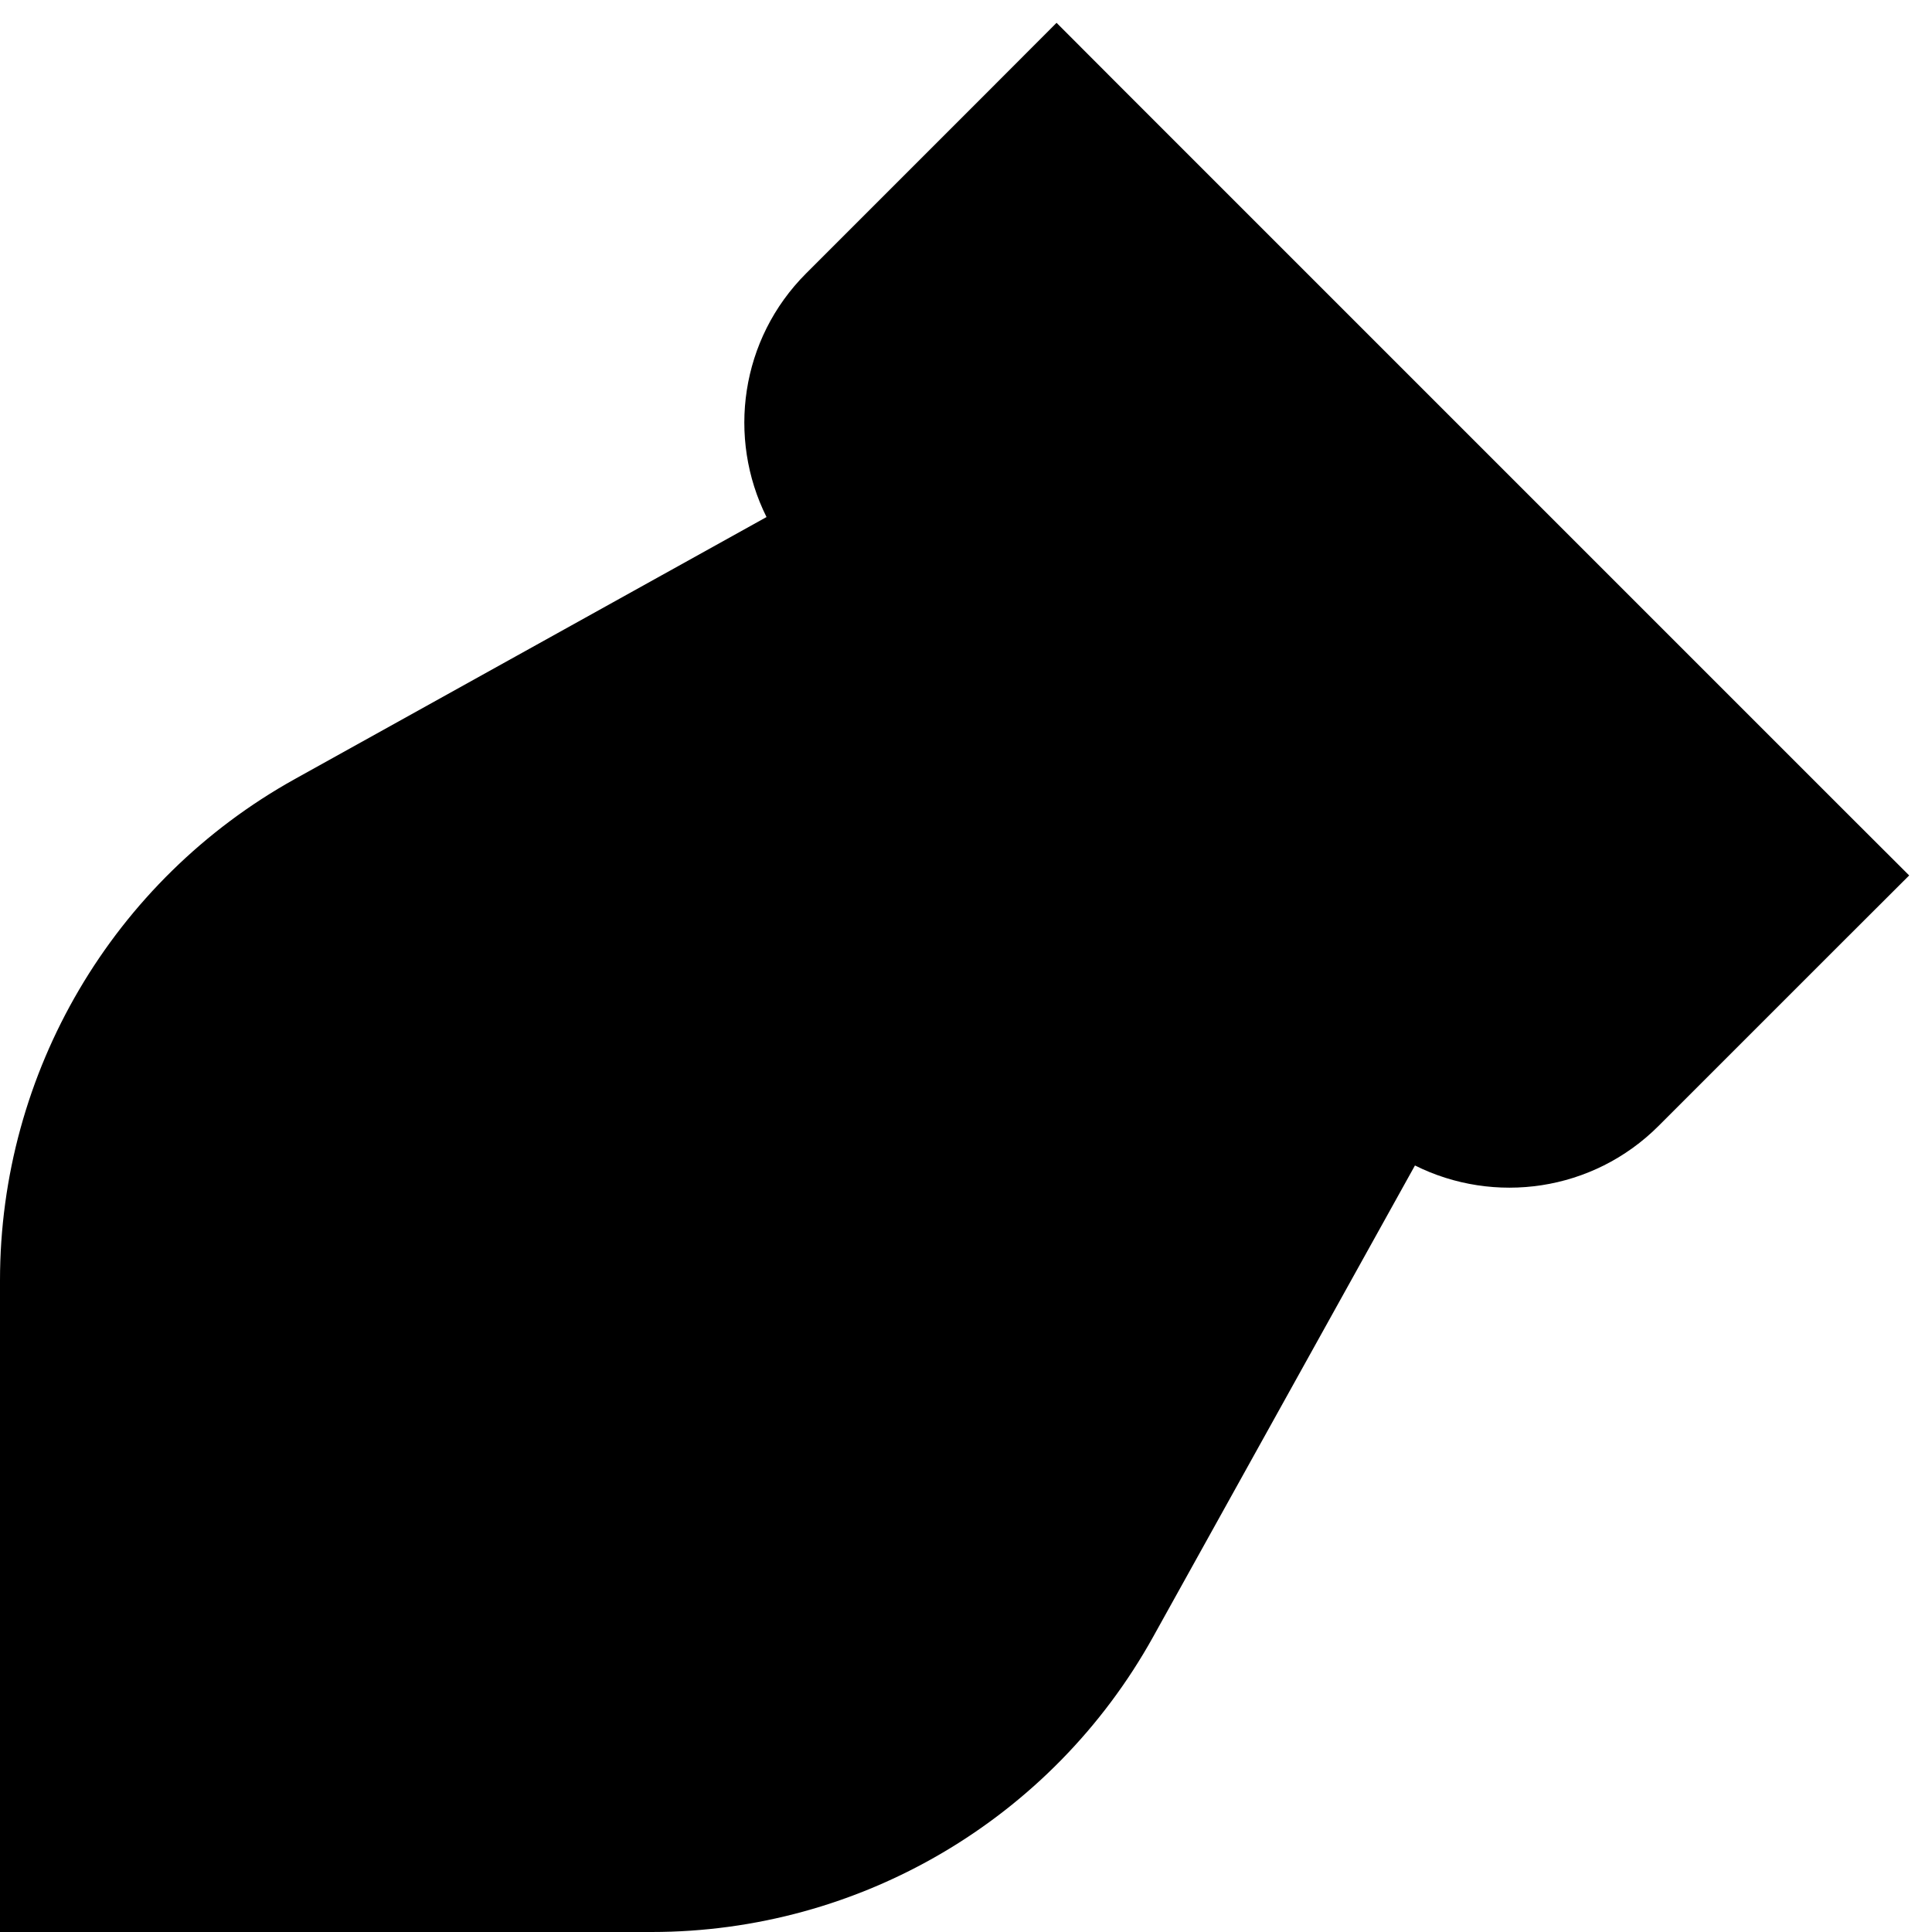
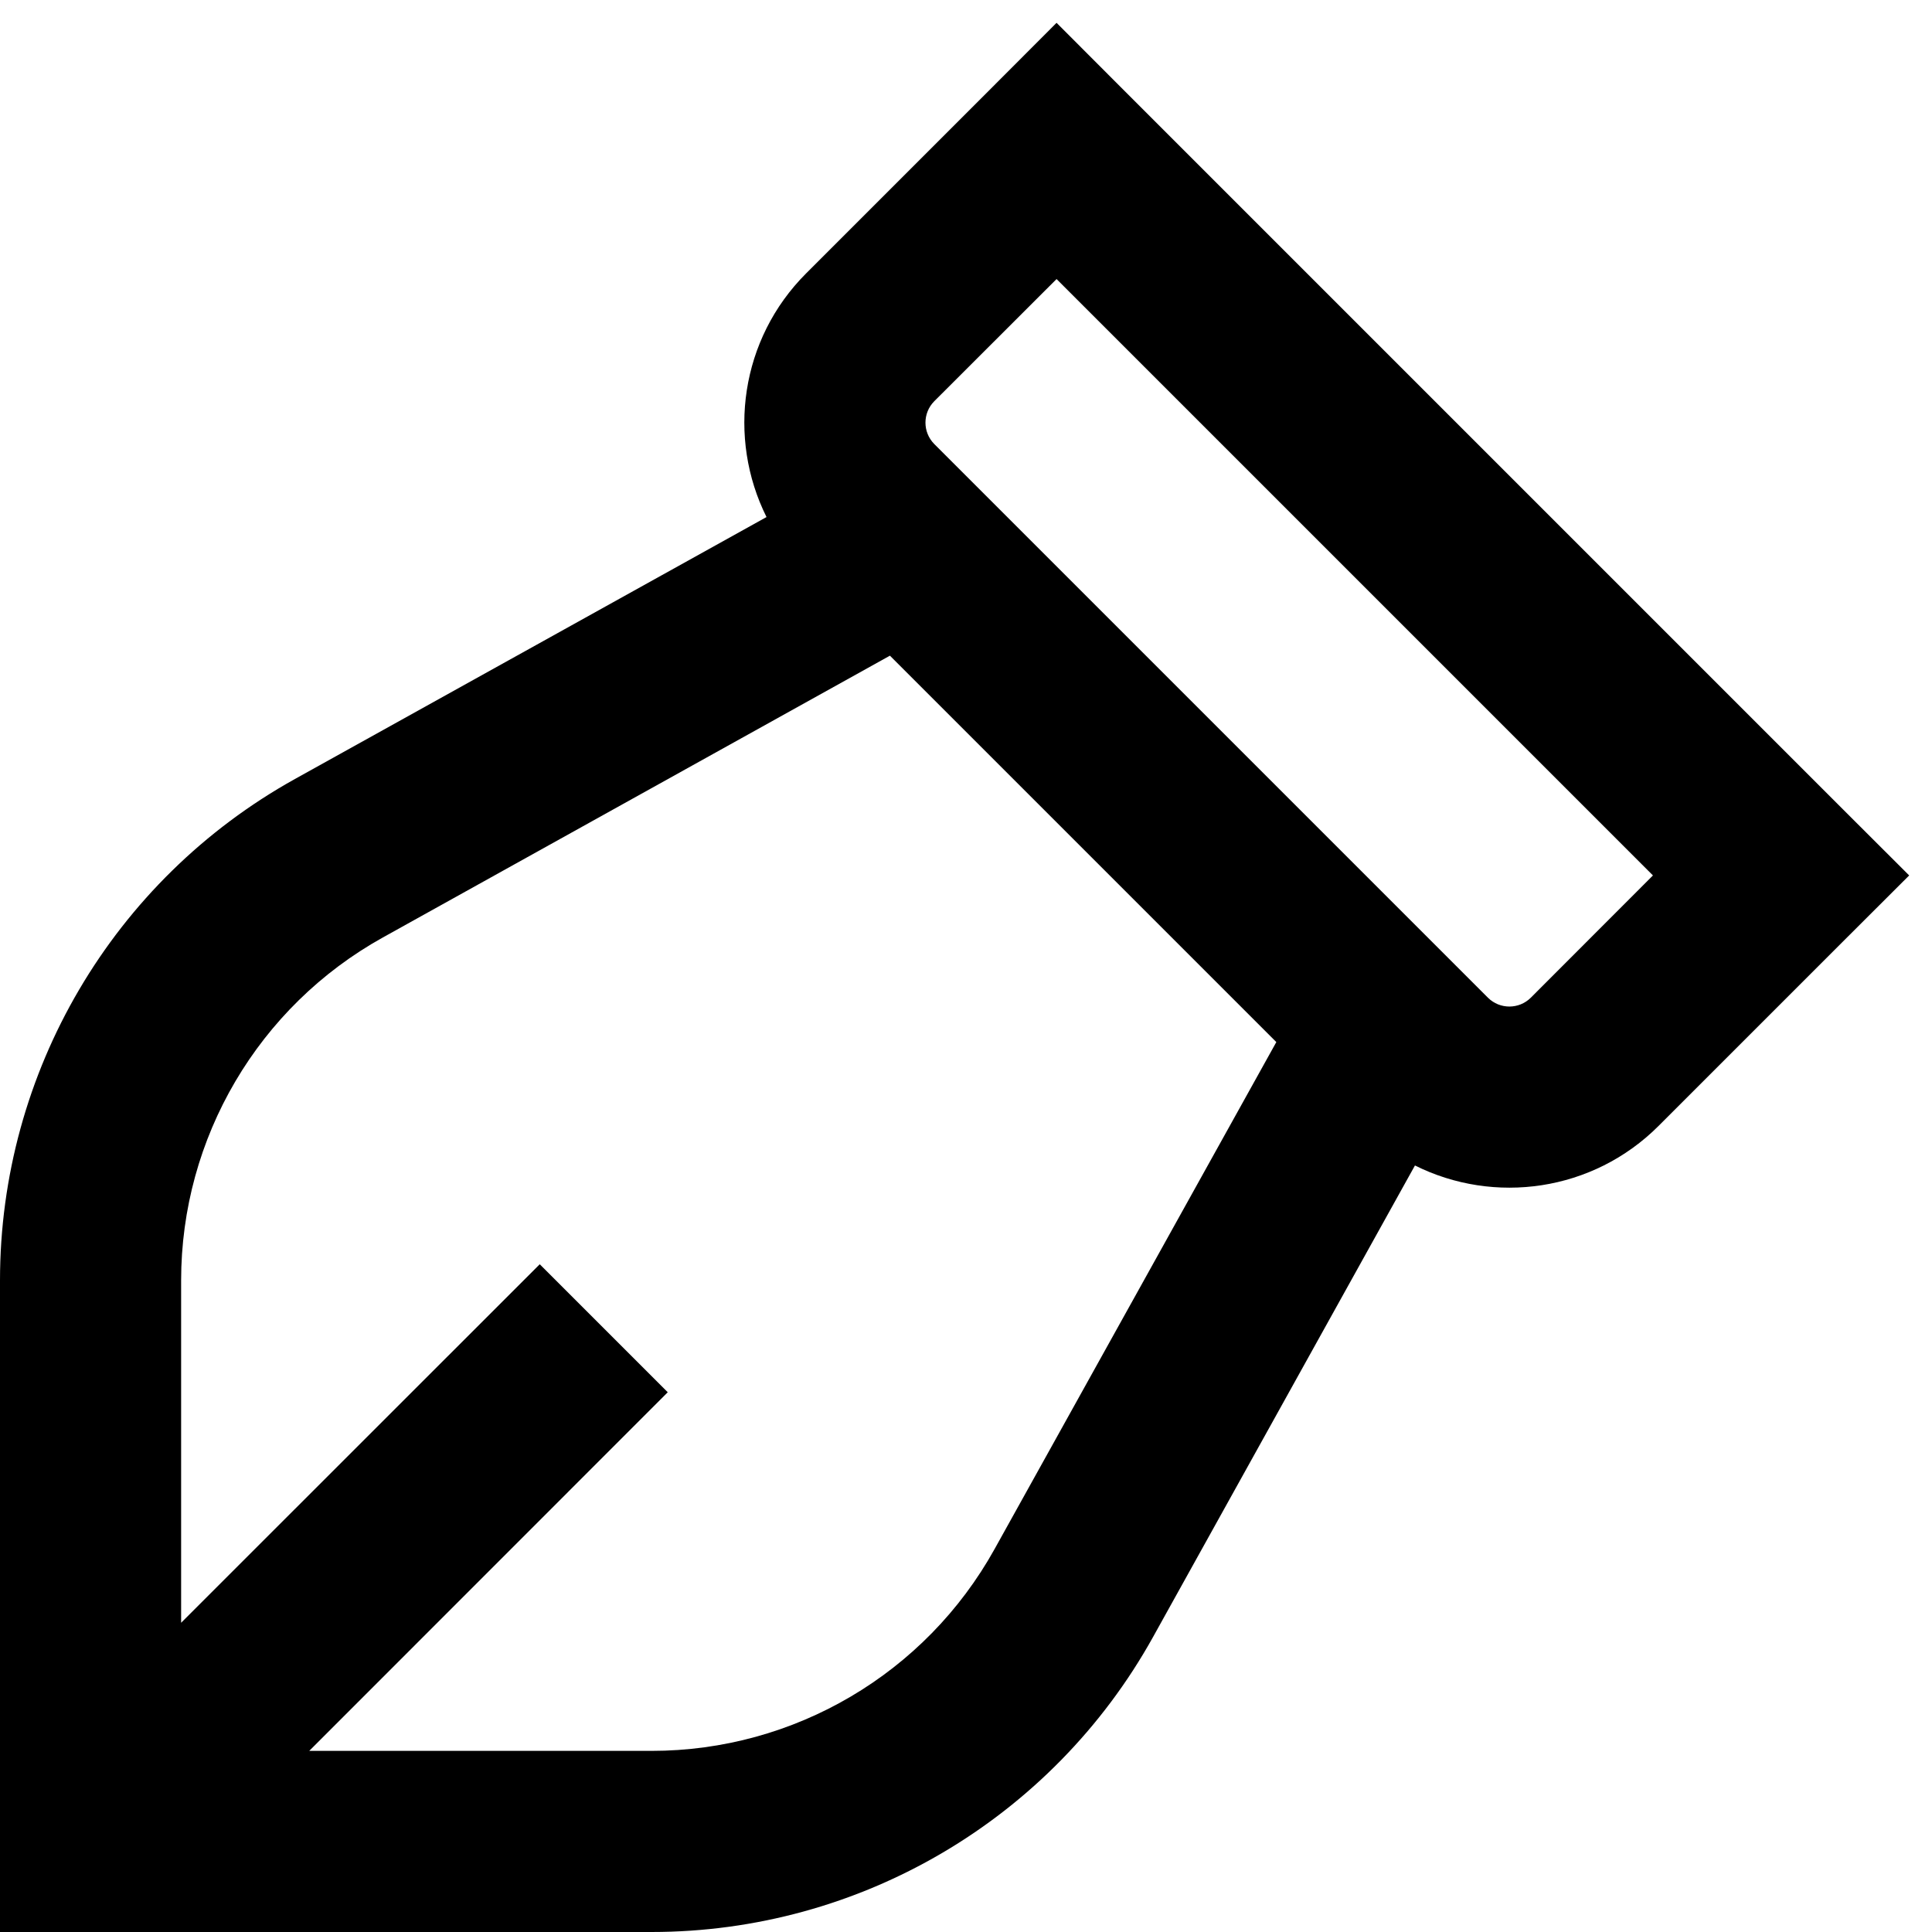
<svg height="16" stroke-linejoin="round" viewBox="0 0 16 16" width="16">
-   <path d="M8.75 0.189L9.28 0.72L15.28 6.72L15.811 7.25L15.28 7.78L13.737 9.323C13.191 9.87 12.373 9.979 11.718 9.652L9.549 13.557C8.711 15.065 7.121 16 5.396 16H0.75H0V15.25V10.604C0 8.879 0.935 7.289 2.443 6.451L6.348 4.282C6.021 3.627 6.13 2.809 6.677 2.263L8.22 0.72L8.75 0.189ZM7.37 5.43L10.57 8.63L8.237 12.828C7.664 13.86 6.577 14.5 5.396 14.5H2.561L5.53 11.53L4.47 10.47L1.5 13.439V10.604C1.5 9.423 2.14 8.336 3.172 7.763L7.37 5.43ZM12.677 8.263C12.579 8.36 12.421 8.36 12.323 8.263L12.03 7.97L8.03 3.97L7.737 3.677C7.64 3.579 7.64 3.421 7.737 3.323L8.75 2.311L13.689 7.25L12.677 8.263Z" fill="currentColor" />
+   <path fill-rule="evenodd" clip-rule="evenodd" d="M8.75 0.189L9.28 0.72L15.28 6.72L15.811 7.25L15.28 7.78L13.737 9.323C13.191 9.87 12.373 9.979 11.718 9.652L9.549 13.557C8.711 15.065 7.121 16 5.396 16H0.75H0V15.25V10.604C0 8.879 0.935 7.289 2.443 6.451L6.348 4.282C6.021 3.627 6.13 2.809 6.677 2.263L8.22 0.72L8.75 0.189ZM7.37 5.43L10.57 8.63L8.237 12.828C7.664 13.86 6.577 14.5 5.396 14.5H2.561L5.53 11.53L4.47 10.47L1.5 13.439V10.604C1.5 9.423 2.14 8.336 3.172 7.763L7.37 5.43ZM12.677 8.263C12.579 8.36 12.421 8.36 12.323 8.263L12.03 7.97L8.03 3.97L7.737 3.677C7.64 3.579 7.64 3.421 7.737 3.323L8.75 2.311L13.689 7.25L12.677 8.263Z" fill="currentColor" />
</svg>
